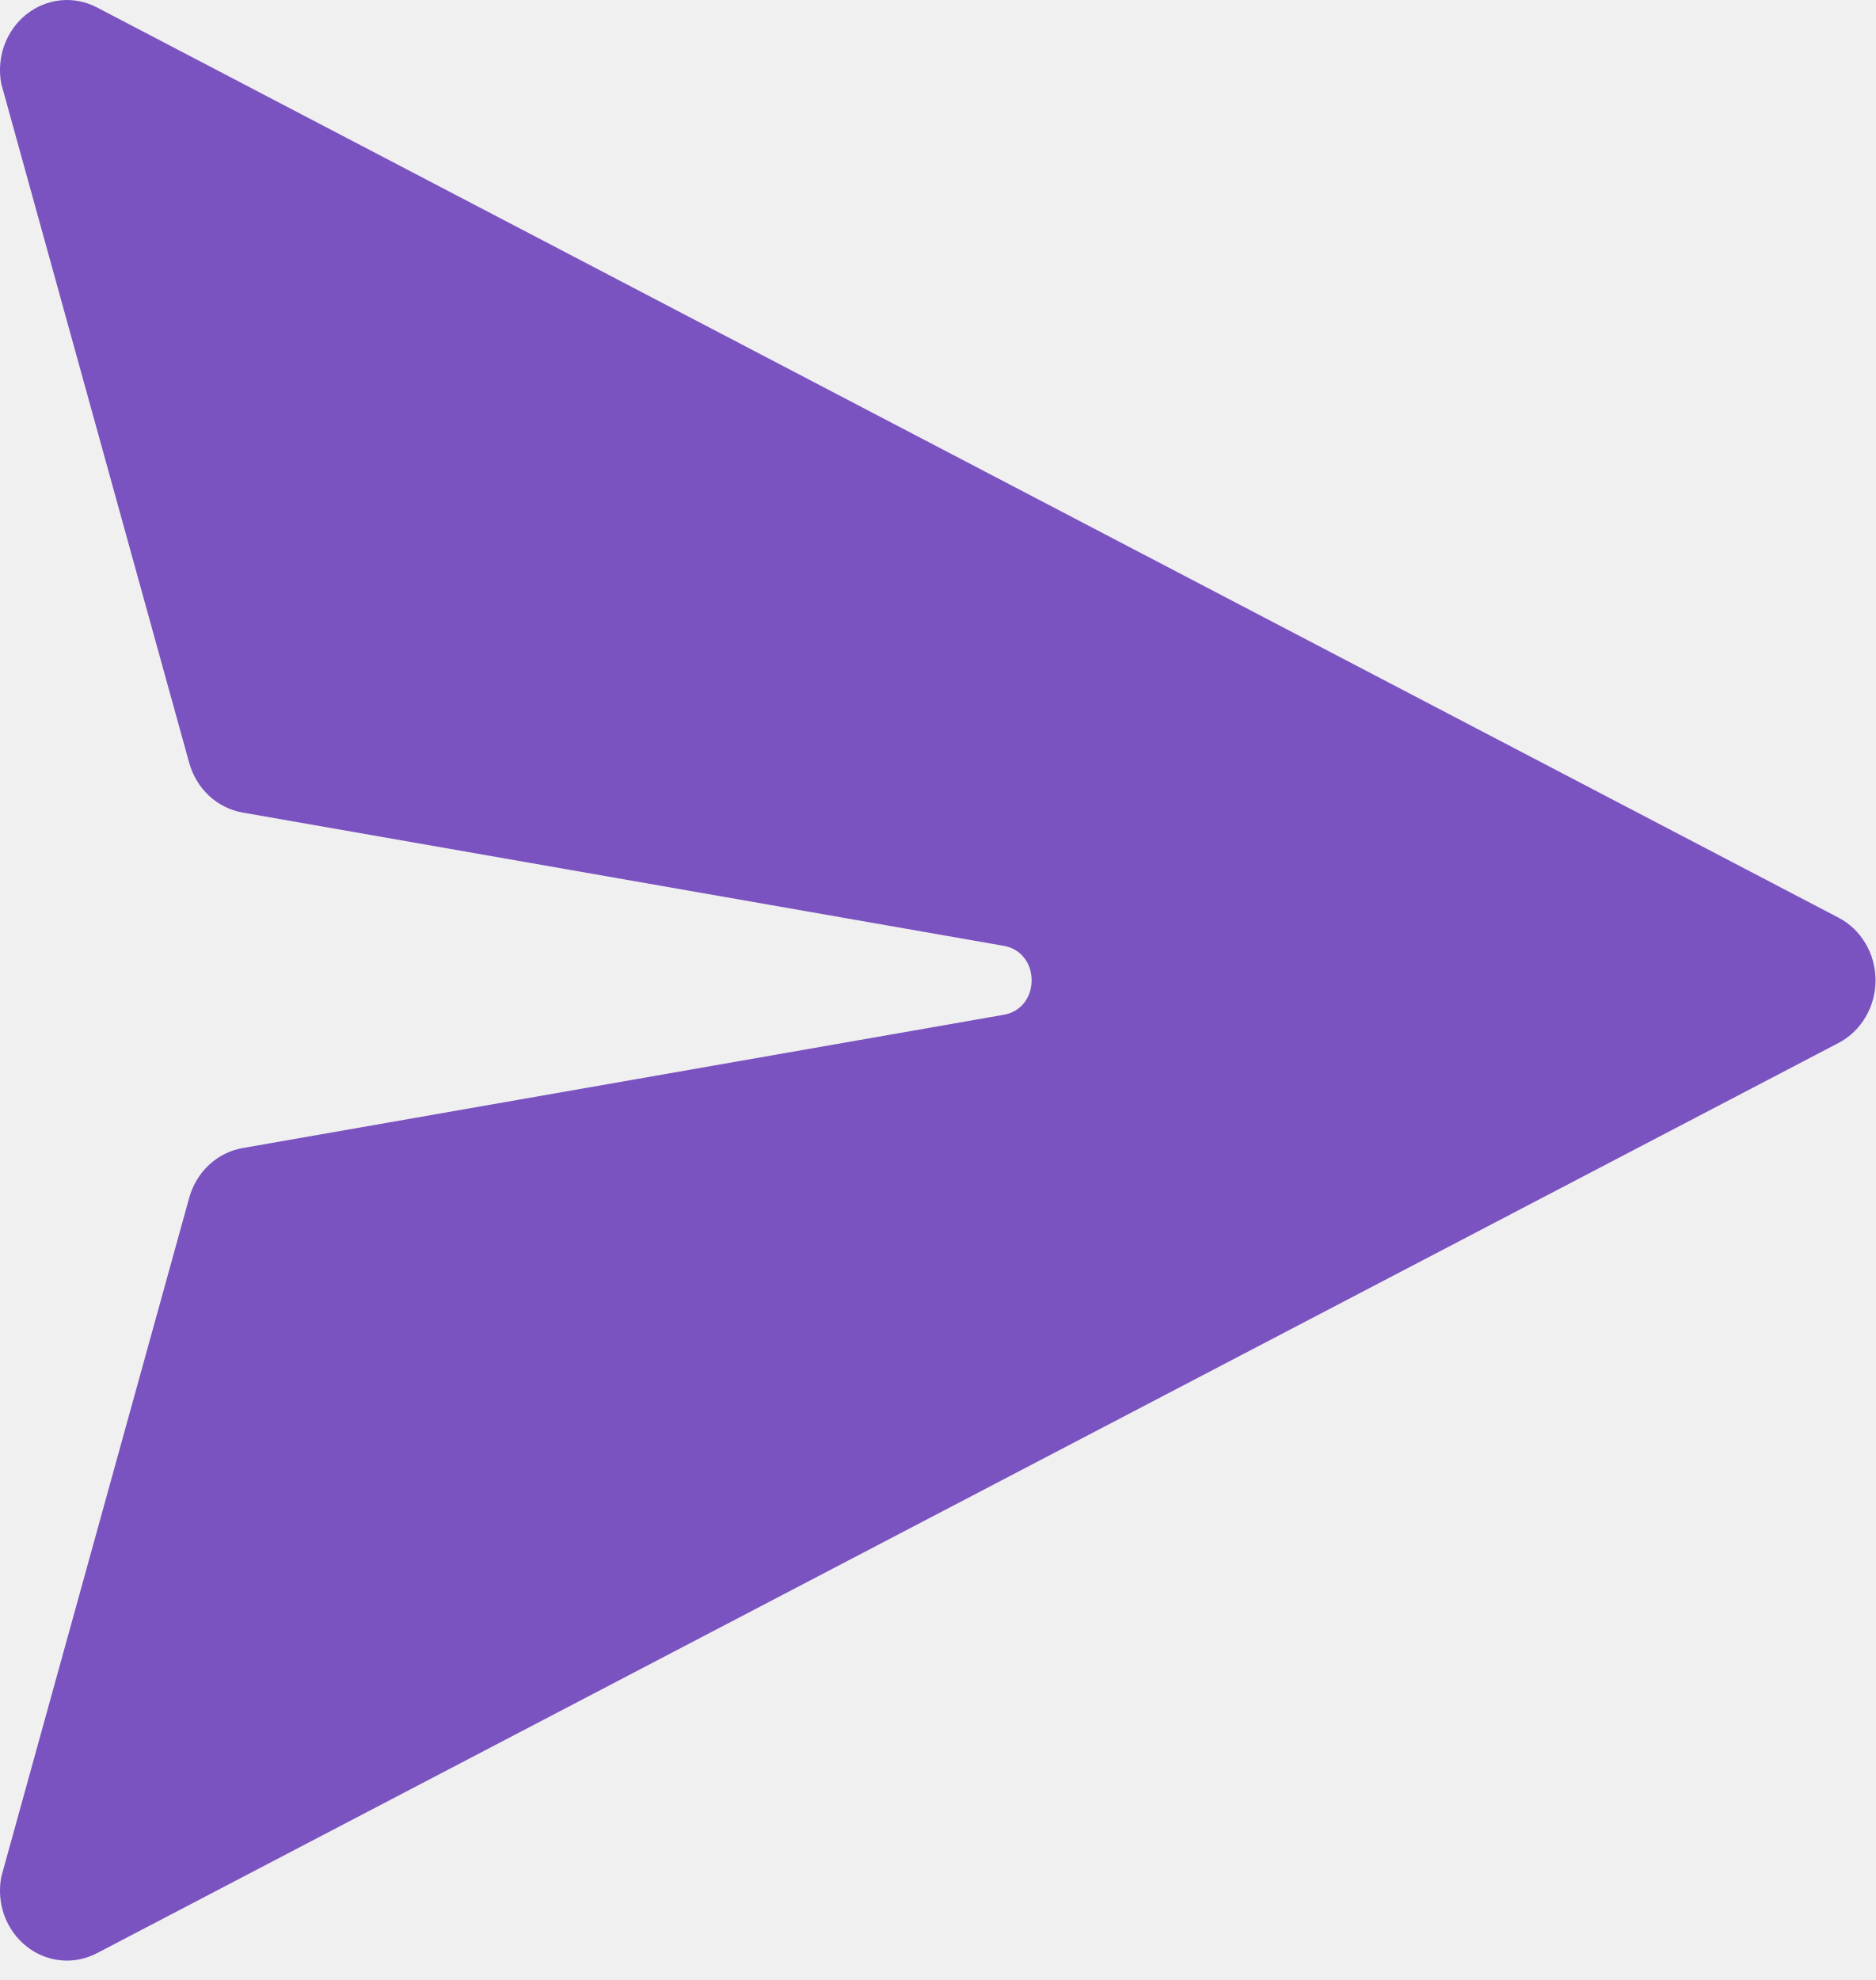
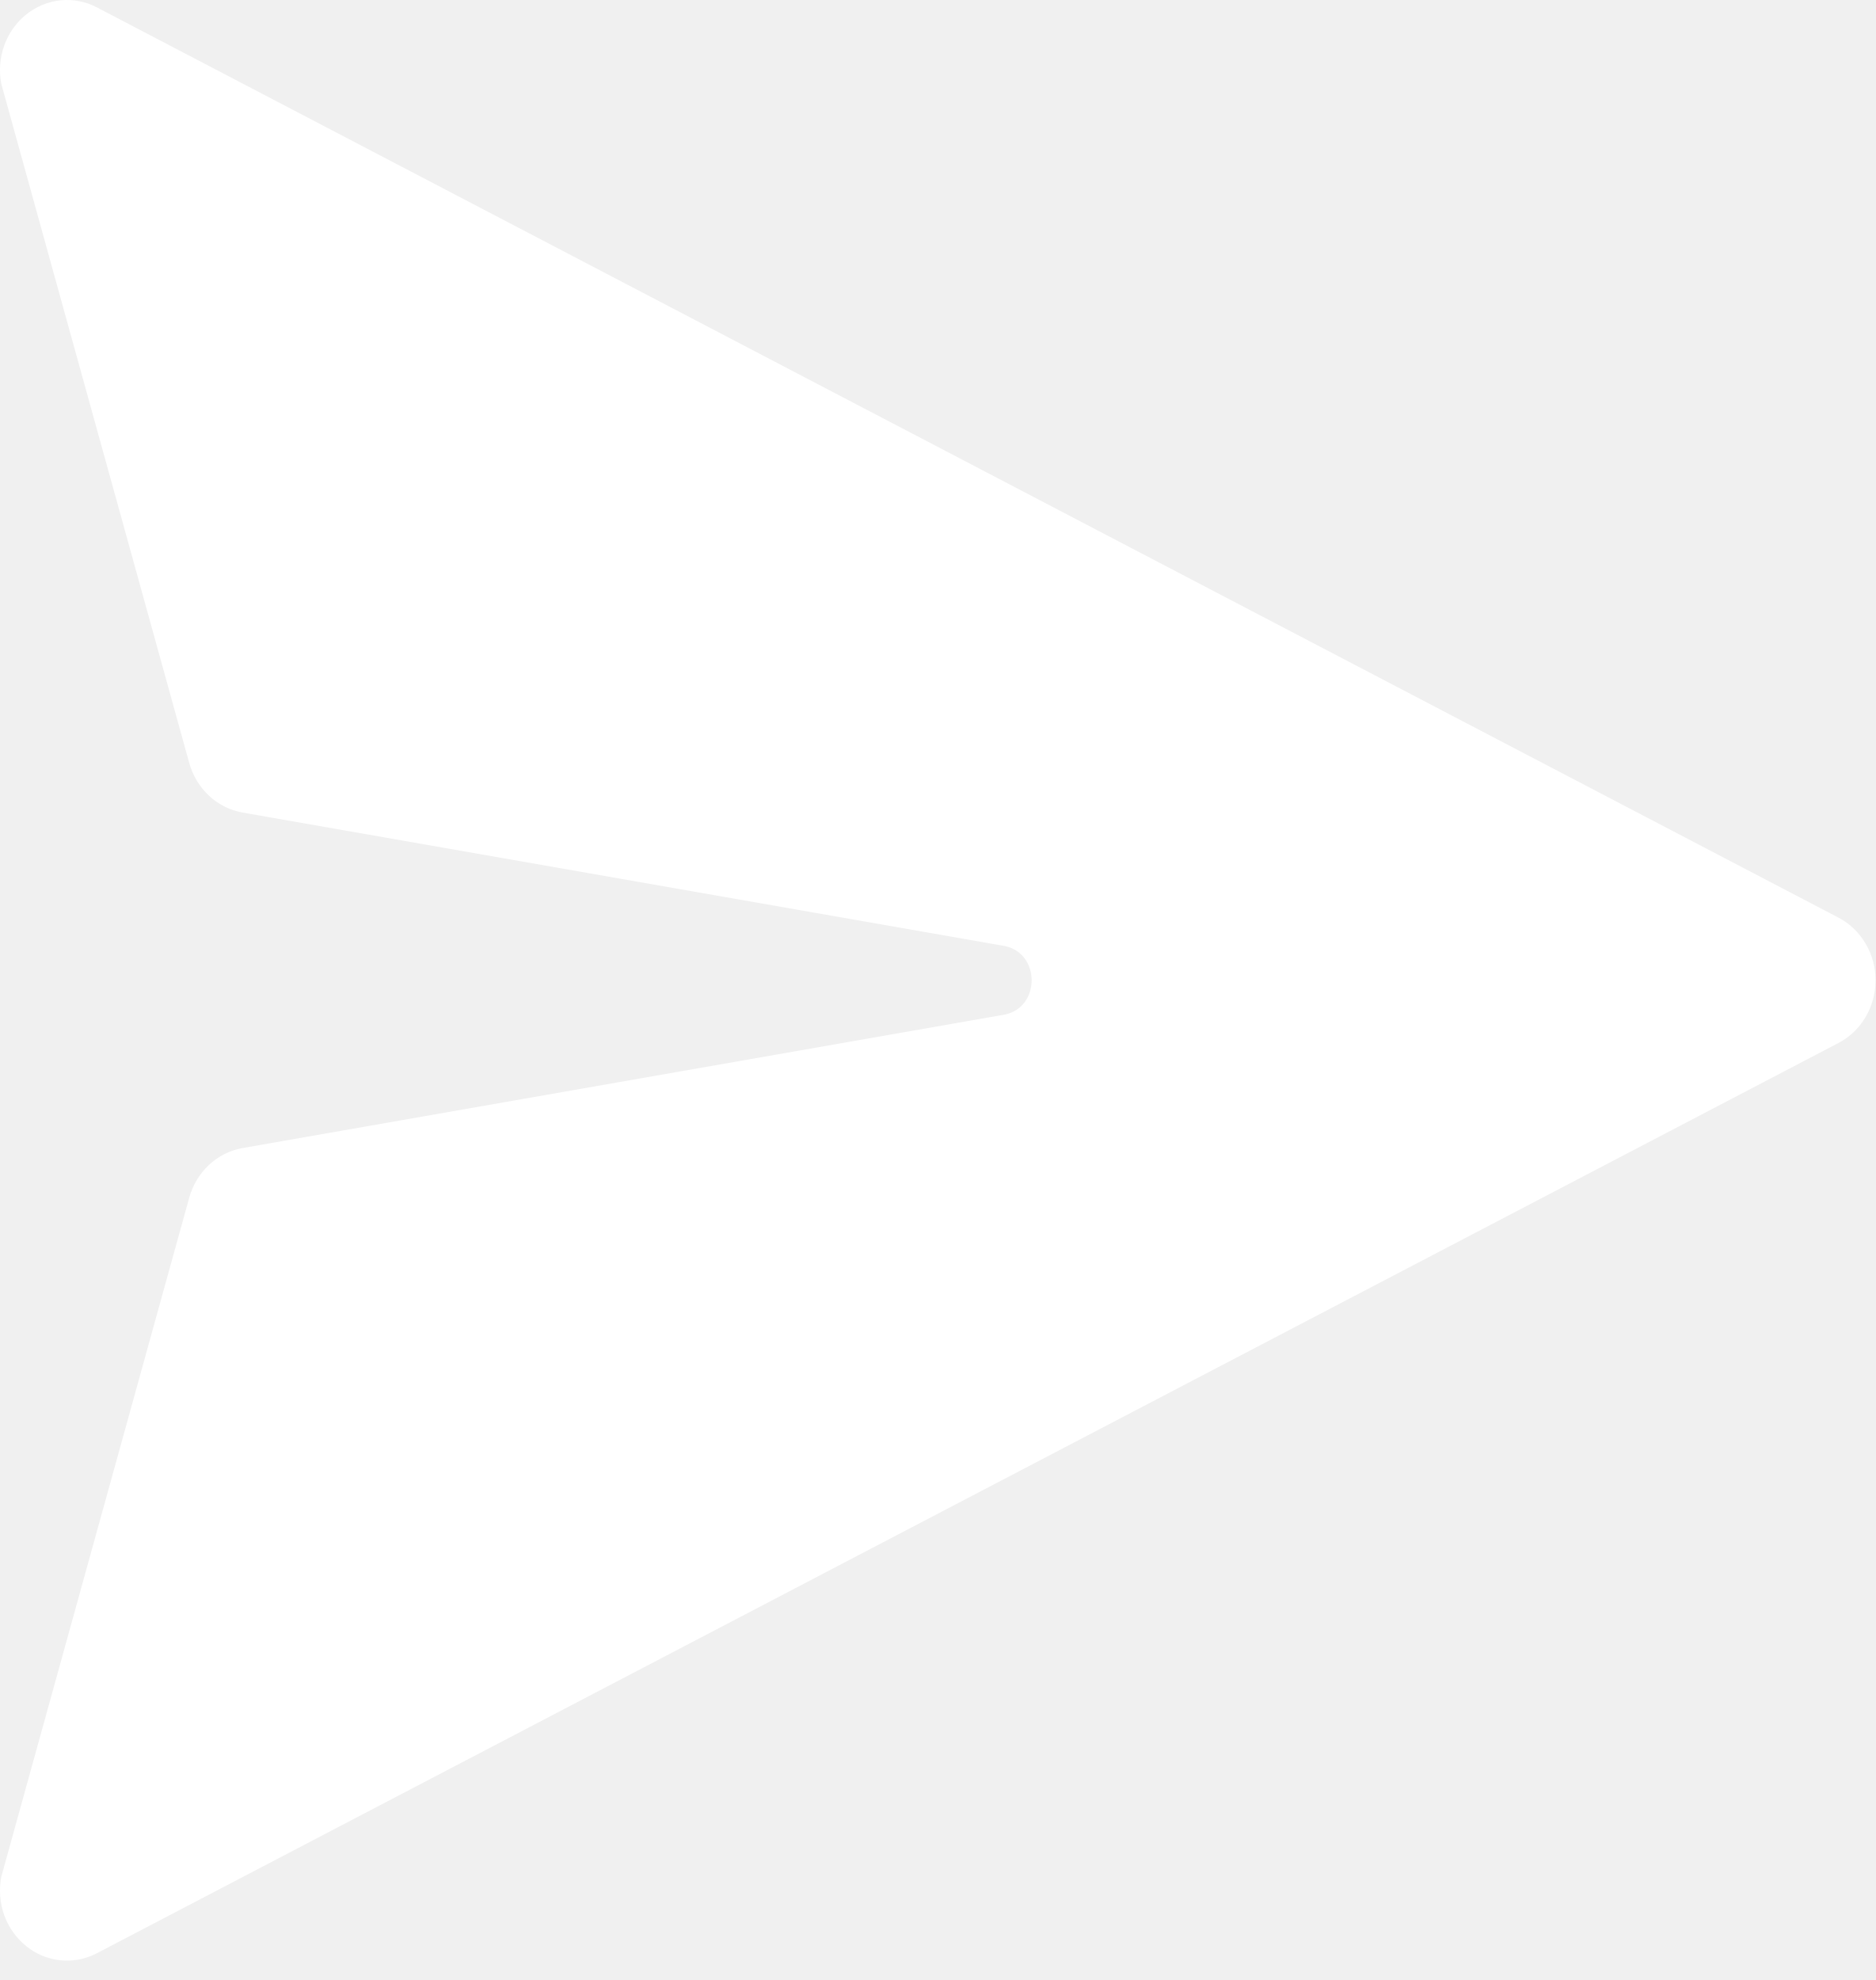
<svg xmlns="http://www.w3.org/2000/svg" width="18" height="19" viewBox="0 0 18 19" fill="none">
-   <path d="M0.93 0.071C0.823 0.015 0.702 -0.009 0.582 0.003C0.463 0.015 0.348 0.062 0.253 0.138C0.157 0.214 0.084 0.317 0.041 0.435C-0.001 0.552 -0.011 0.68 0.012 0.803L1.816 7.321C1.85 7.443 1.916 7.552 2.006 7.636C2.096 7.72 2.208 7.776 2.327 7.797L9.643 9.078C9.987 9.149 9.987 9.665 9.643 9.736L2.327 11.017C2.208 11.038 2.096 11.094 2.006 11.178C1.916 11.262 1.85 11.371 1.816 11.493L0.012 18.011C-0.011 18.134 -0.001 18.262 0.041 18.38C0.084 18.497 0.157 18.6 0.253 18.676C0.348 18.753 0.463 18.799 0.582 18.811C0.702 18.823 0.823 18.799 0.93 18.743L17.645 10.008C17.752 9.952 17.842 9.866 17.904 9.76C17.967 9.654 18 9.532 18 9.407C18 9.282 17.967 9.16 17.904 9.054C17.842 8.948 17.752 8.862 17.645 8.806L0.93 0.071Z" fill="#7B53C1" />
+   <path d="M0.93 0.071C0.823 0.015 0.702 -0.009 0.582 0.003C0.463 0.015 0.348 0.062 0.253 0.138C0.157 0.214 0.084 0.317 0.041 0.435C-0.001 0.552 -0.011 0.68 0.012 0.803L1.816 7.321C1.85 7.443 1.916 7.552 2.006 7.636C2.096 7.72 2.208 7.776 2.327 7.797L9.643 9.078C9.987 9.149 9.987 9.665 9.643 9.736L2.327 11.017C2.208 11.038 2.096 11.094 2.006 11.178C1.916 11.262 1.85 11.371 1.816 11.493L0.012 18.011C-0.011 18.134 -0.001 18.262 0.041 18.38C0.084 18.497 0.157 18.6 0.253 18.676C0.348 18.753 0.463 18.799 0.582 18.811C0.702 18.823 0.823 18.799 0.93 18.743L17.645 10.008C17.752 9.952 17.842 9.866 17.904 9.76C17.967 9.654 18 9.532 18 9.407C18 9.282 17.967 9.16 17.904 9.054C17.842 8.948 17.752 8.862 17.645 8.806L0.93 0.071Z" fill="#FFF" />
</svg>
